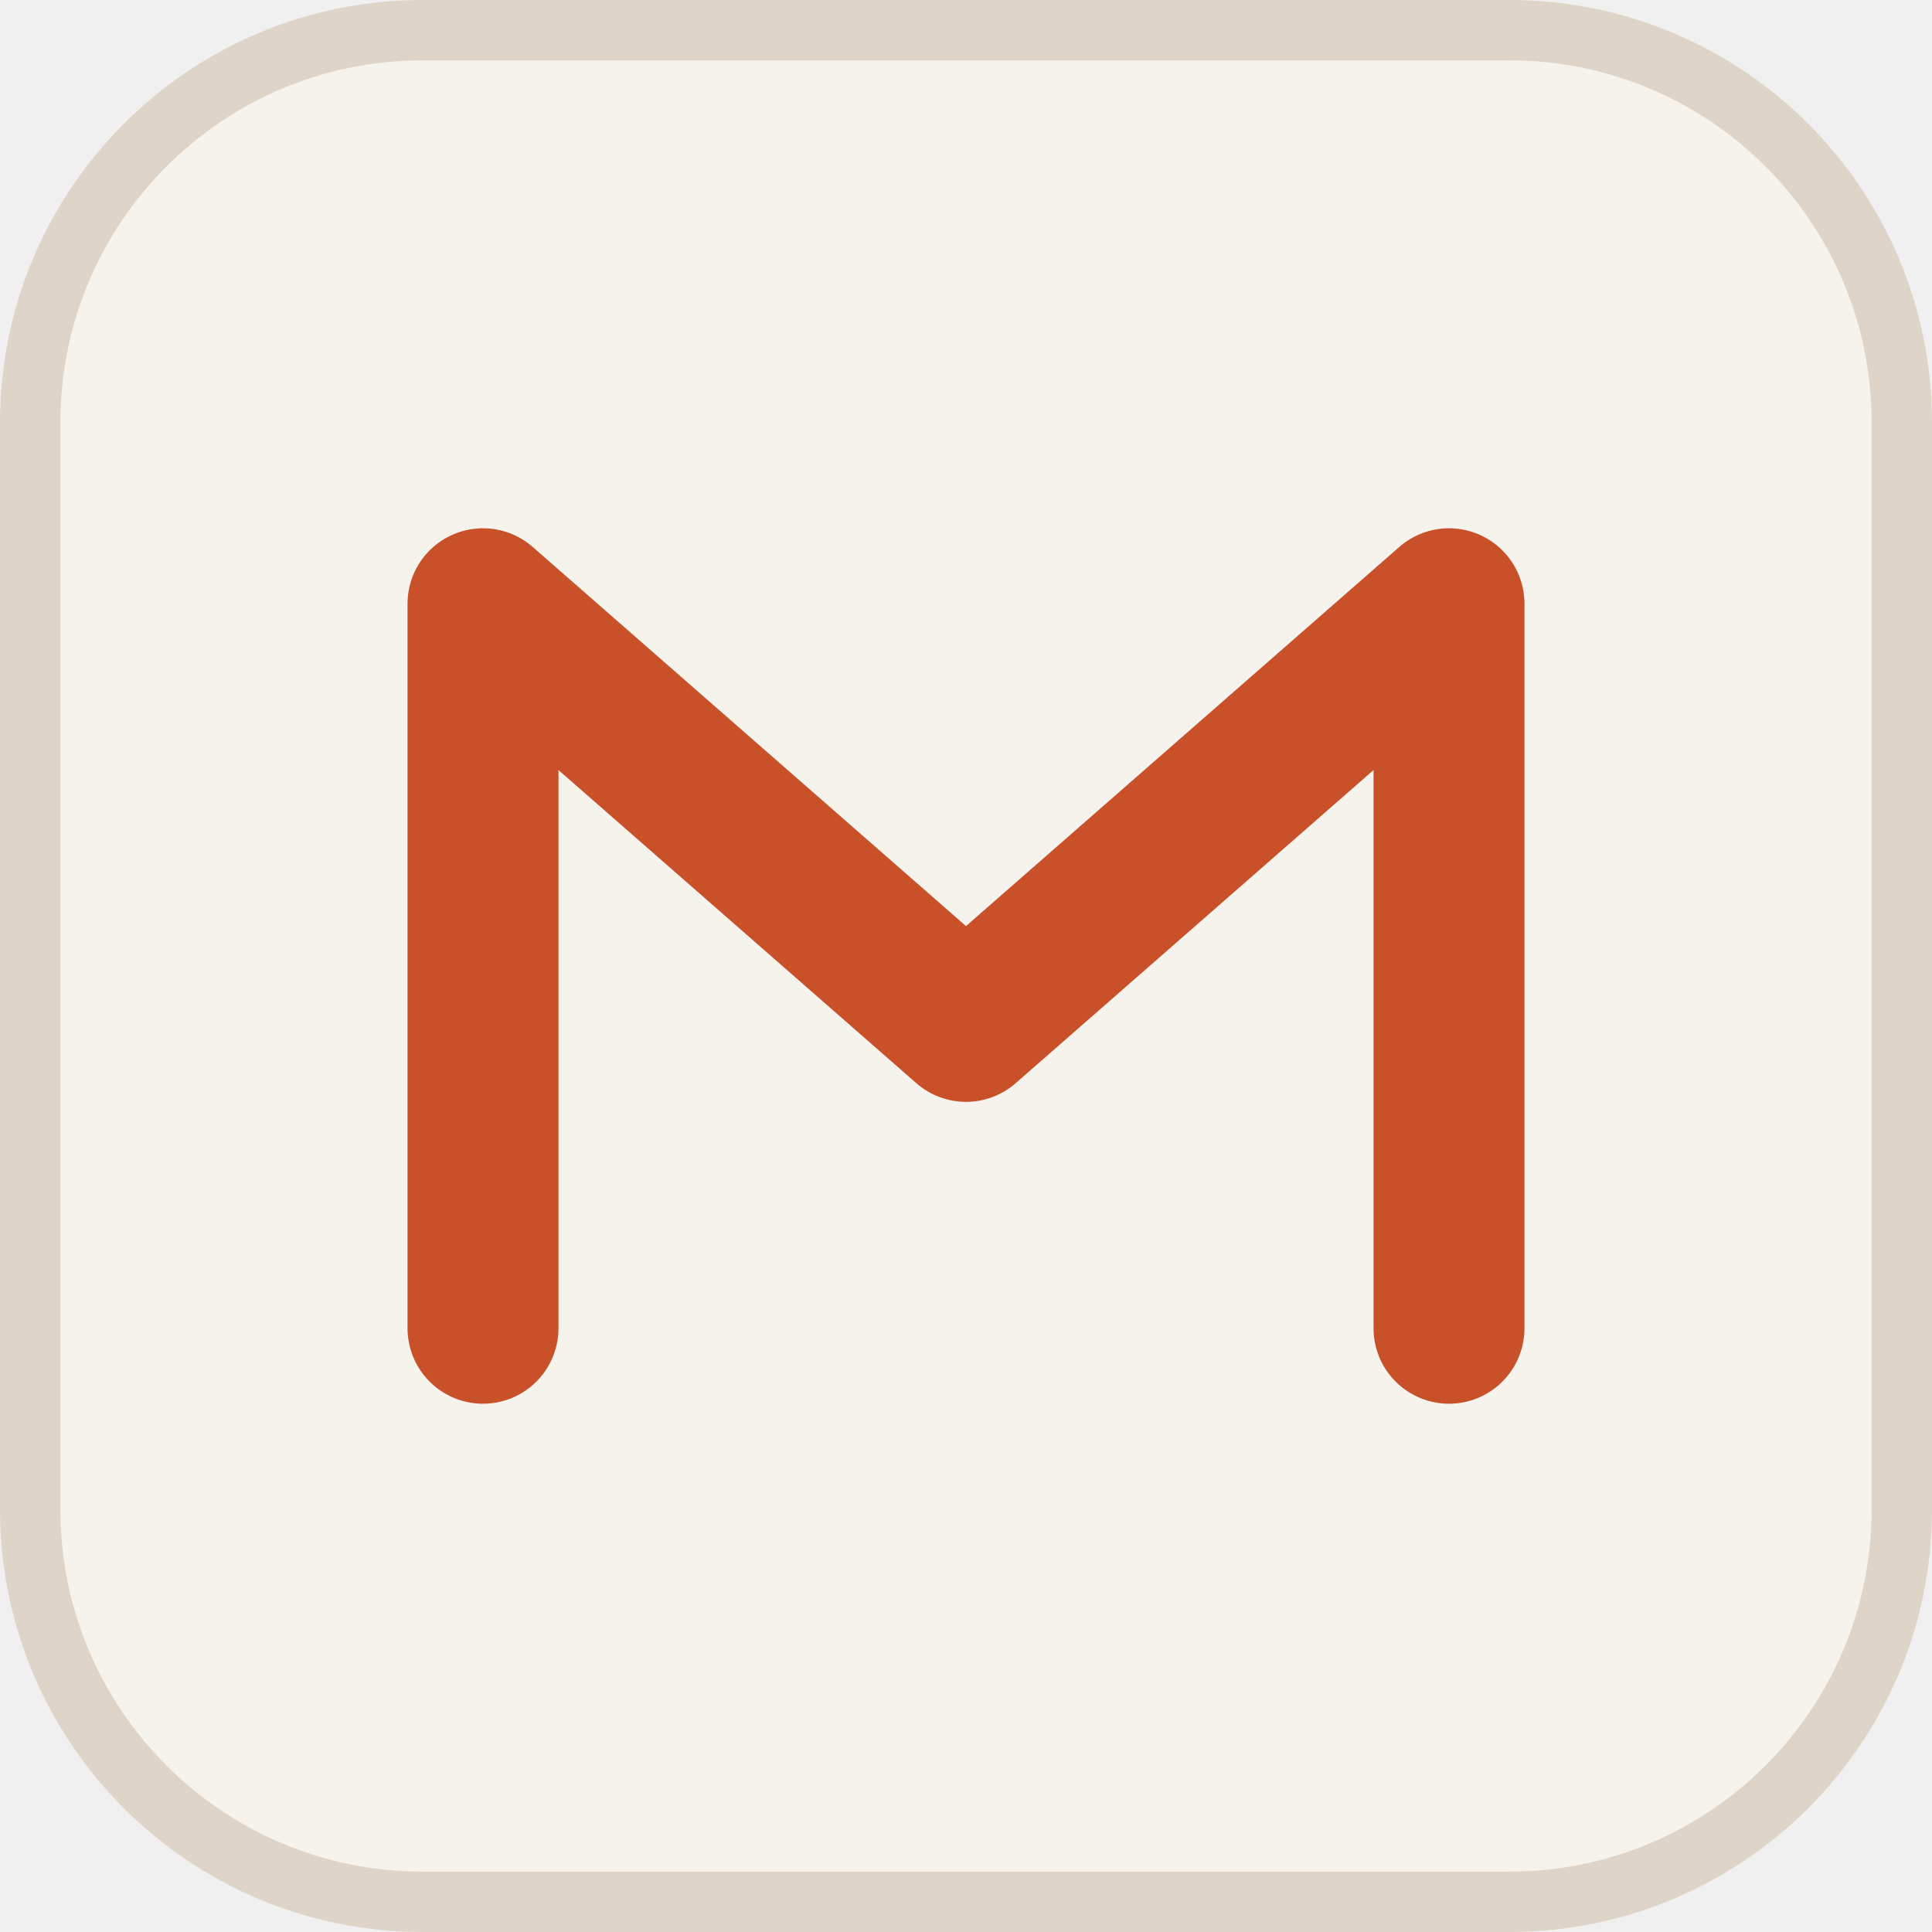
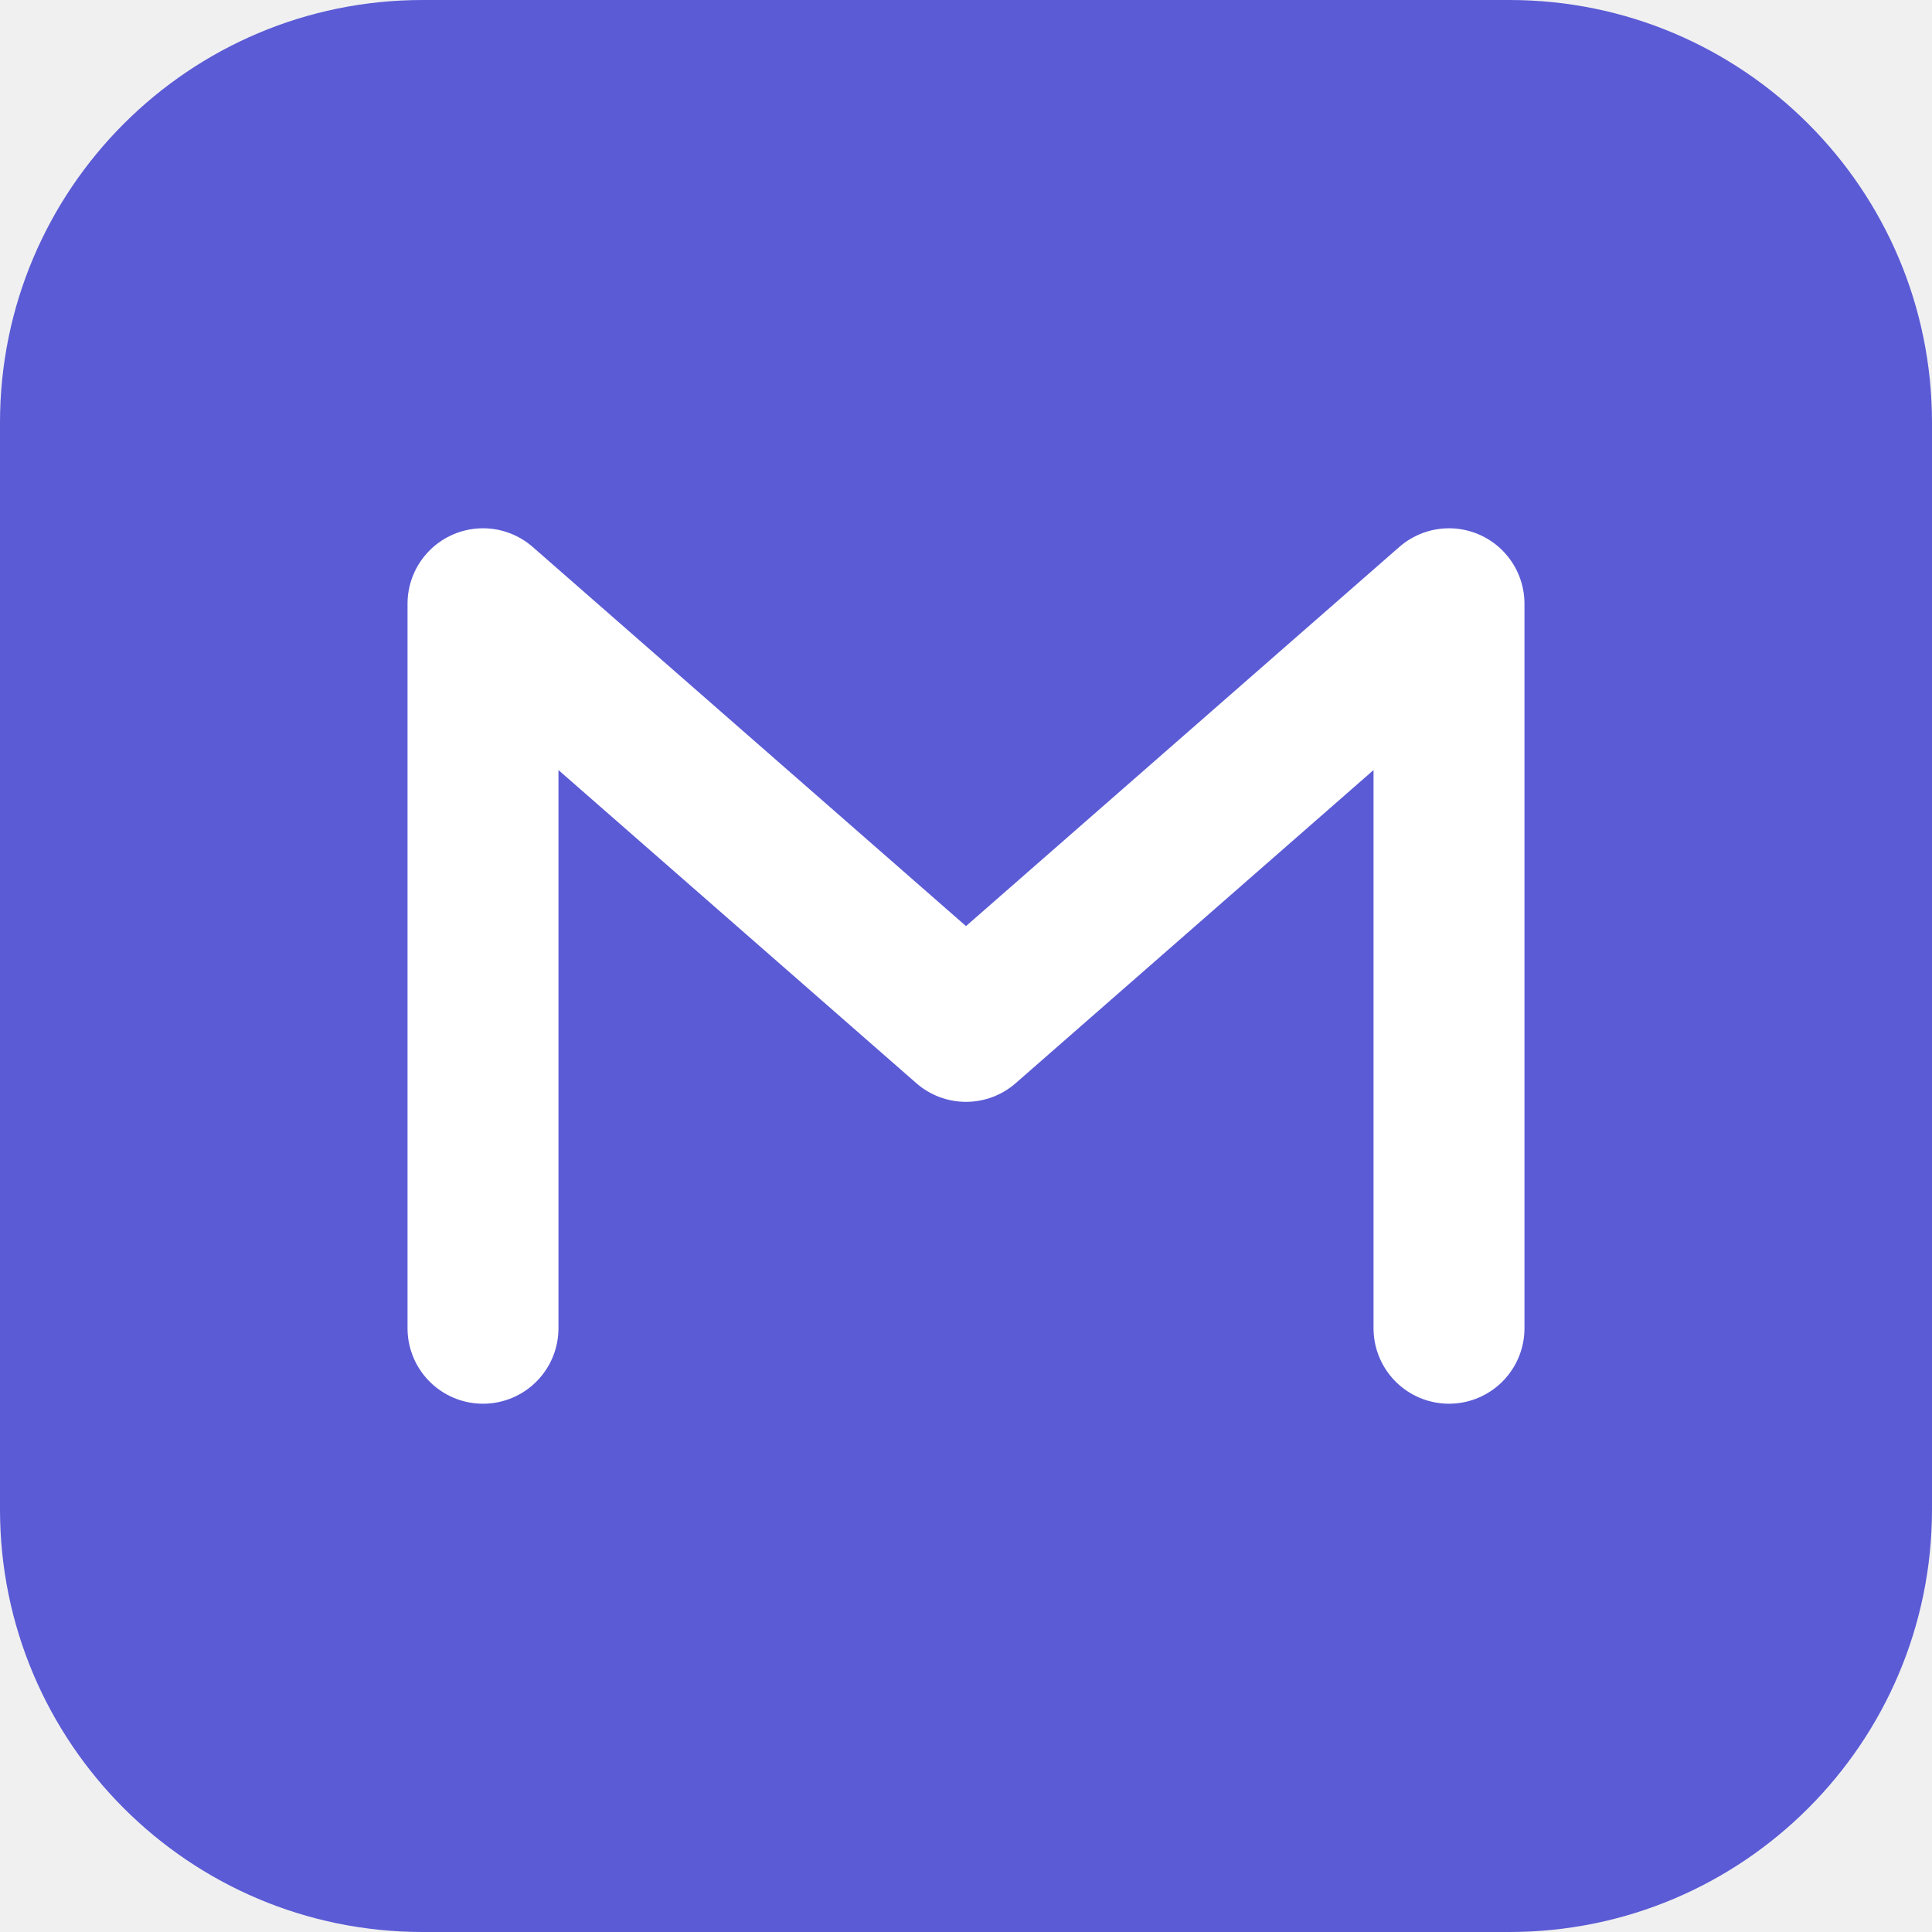
<svg xmlns="http://www.w3.org/2000/svg" viewBox="0 0 32 32">
-   <rect width="32" height="32" rx="7" fill="#f6f2ec" />
-   <rect x="0.5" y="0.5" width="31" height="31" rx="6.5" fill="none" stroke="#ded5c8" />
-   <path d="M8 22V10l8 7 8-7v12" fill="none" stroke="#c8512a" stroke-width="2.5" stroke-linecap="round" stroke-linejoin="round" />
+   <rect width="32" height="32" rx="7" fill="#5b5bd6" />
+   <path d="M8 22V10l8 7 8-7v12" fill="none" stroke="#ffffff" stroke-width="2.5" stroke-linecap="round" stroke-linejoin="round" />
</svg>
